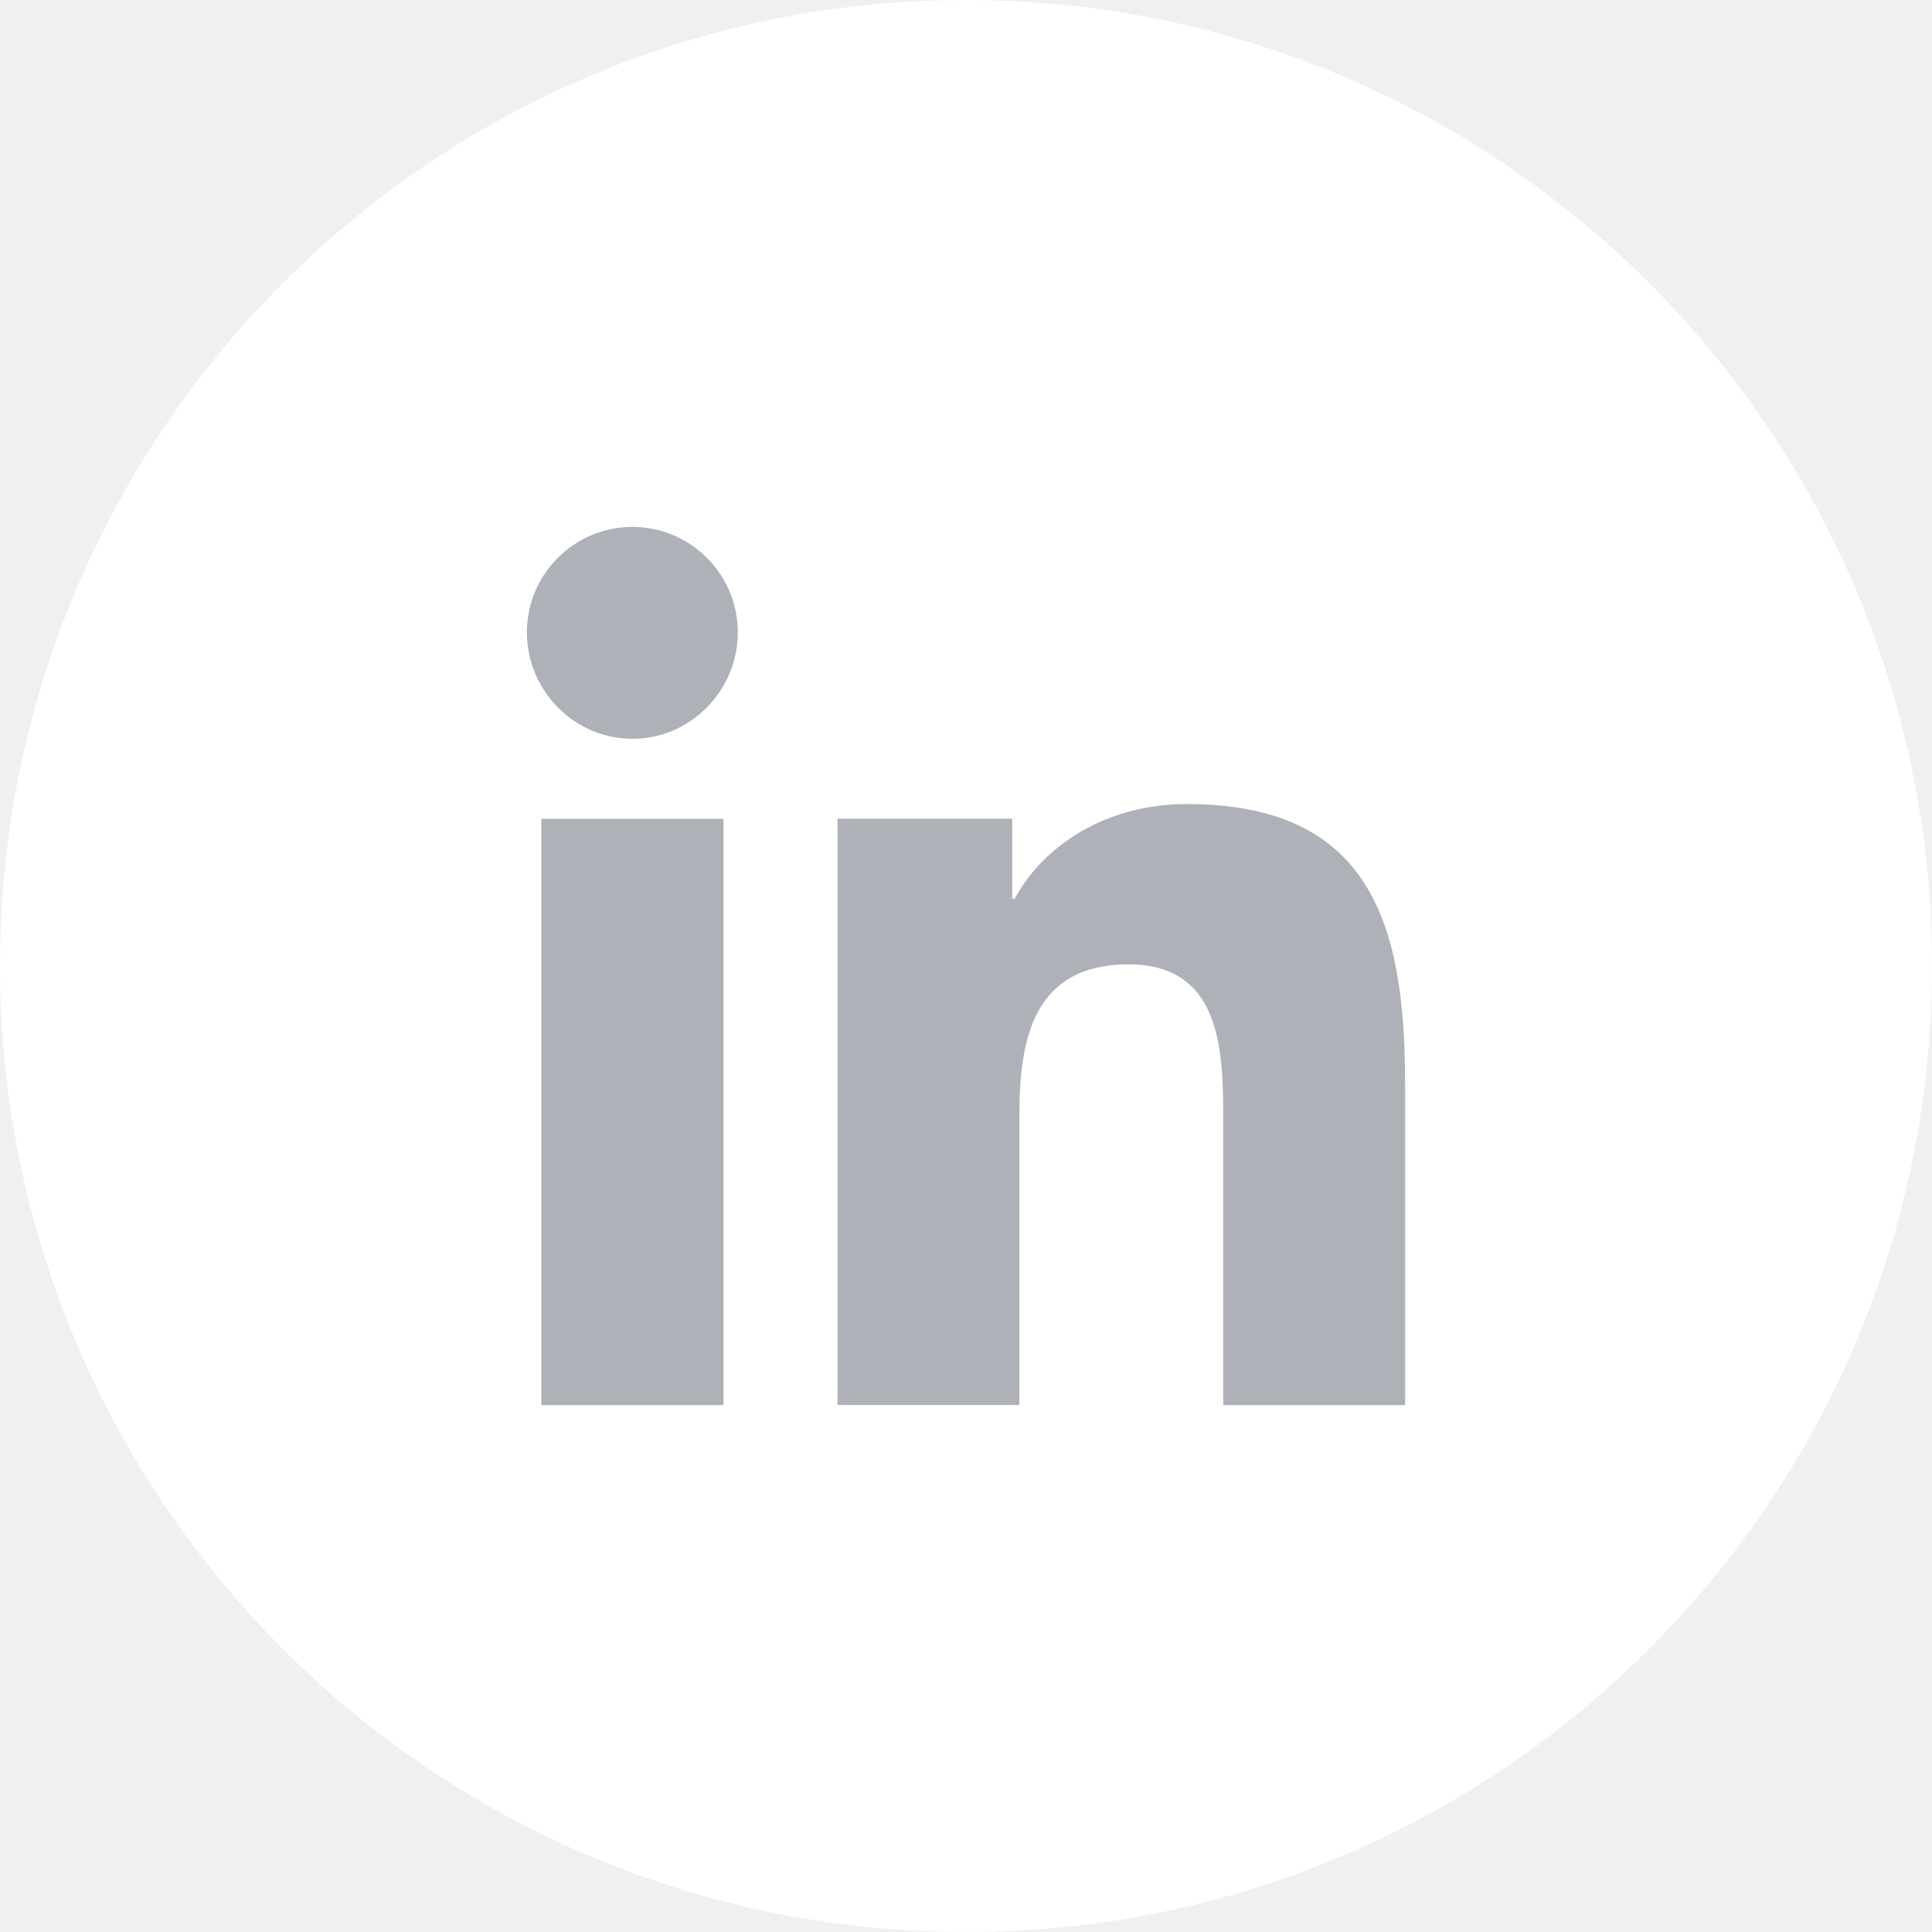
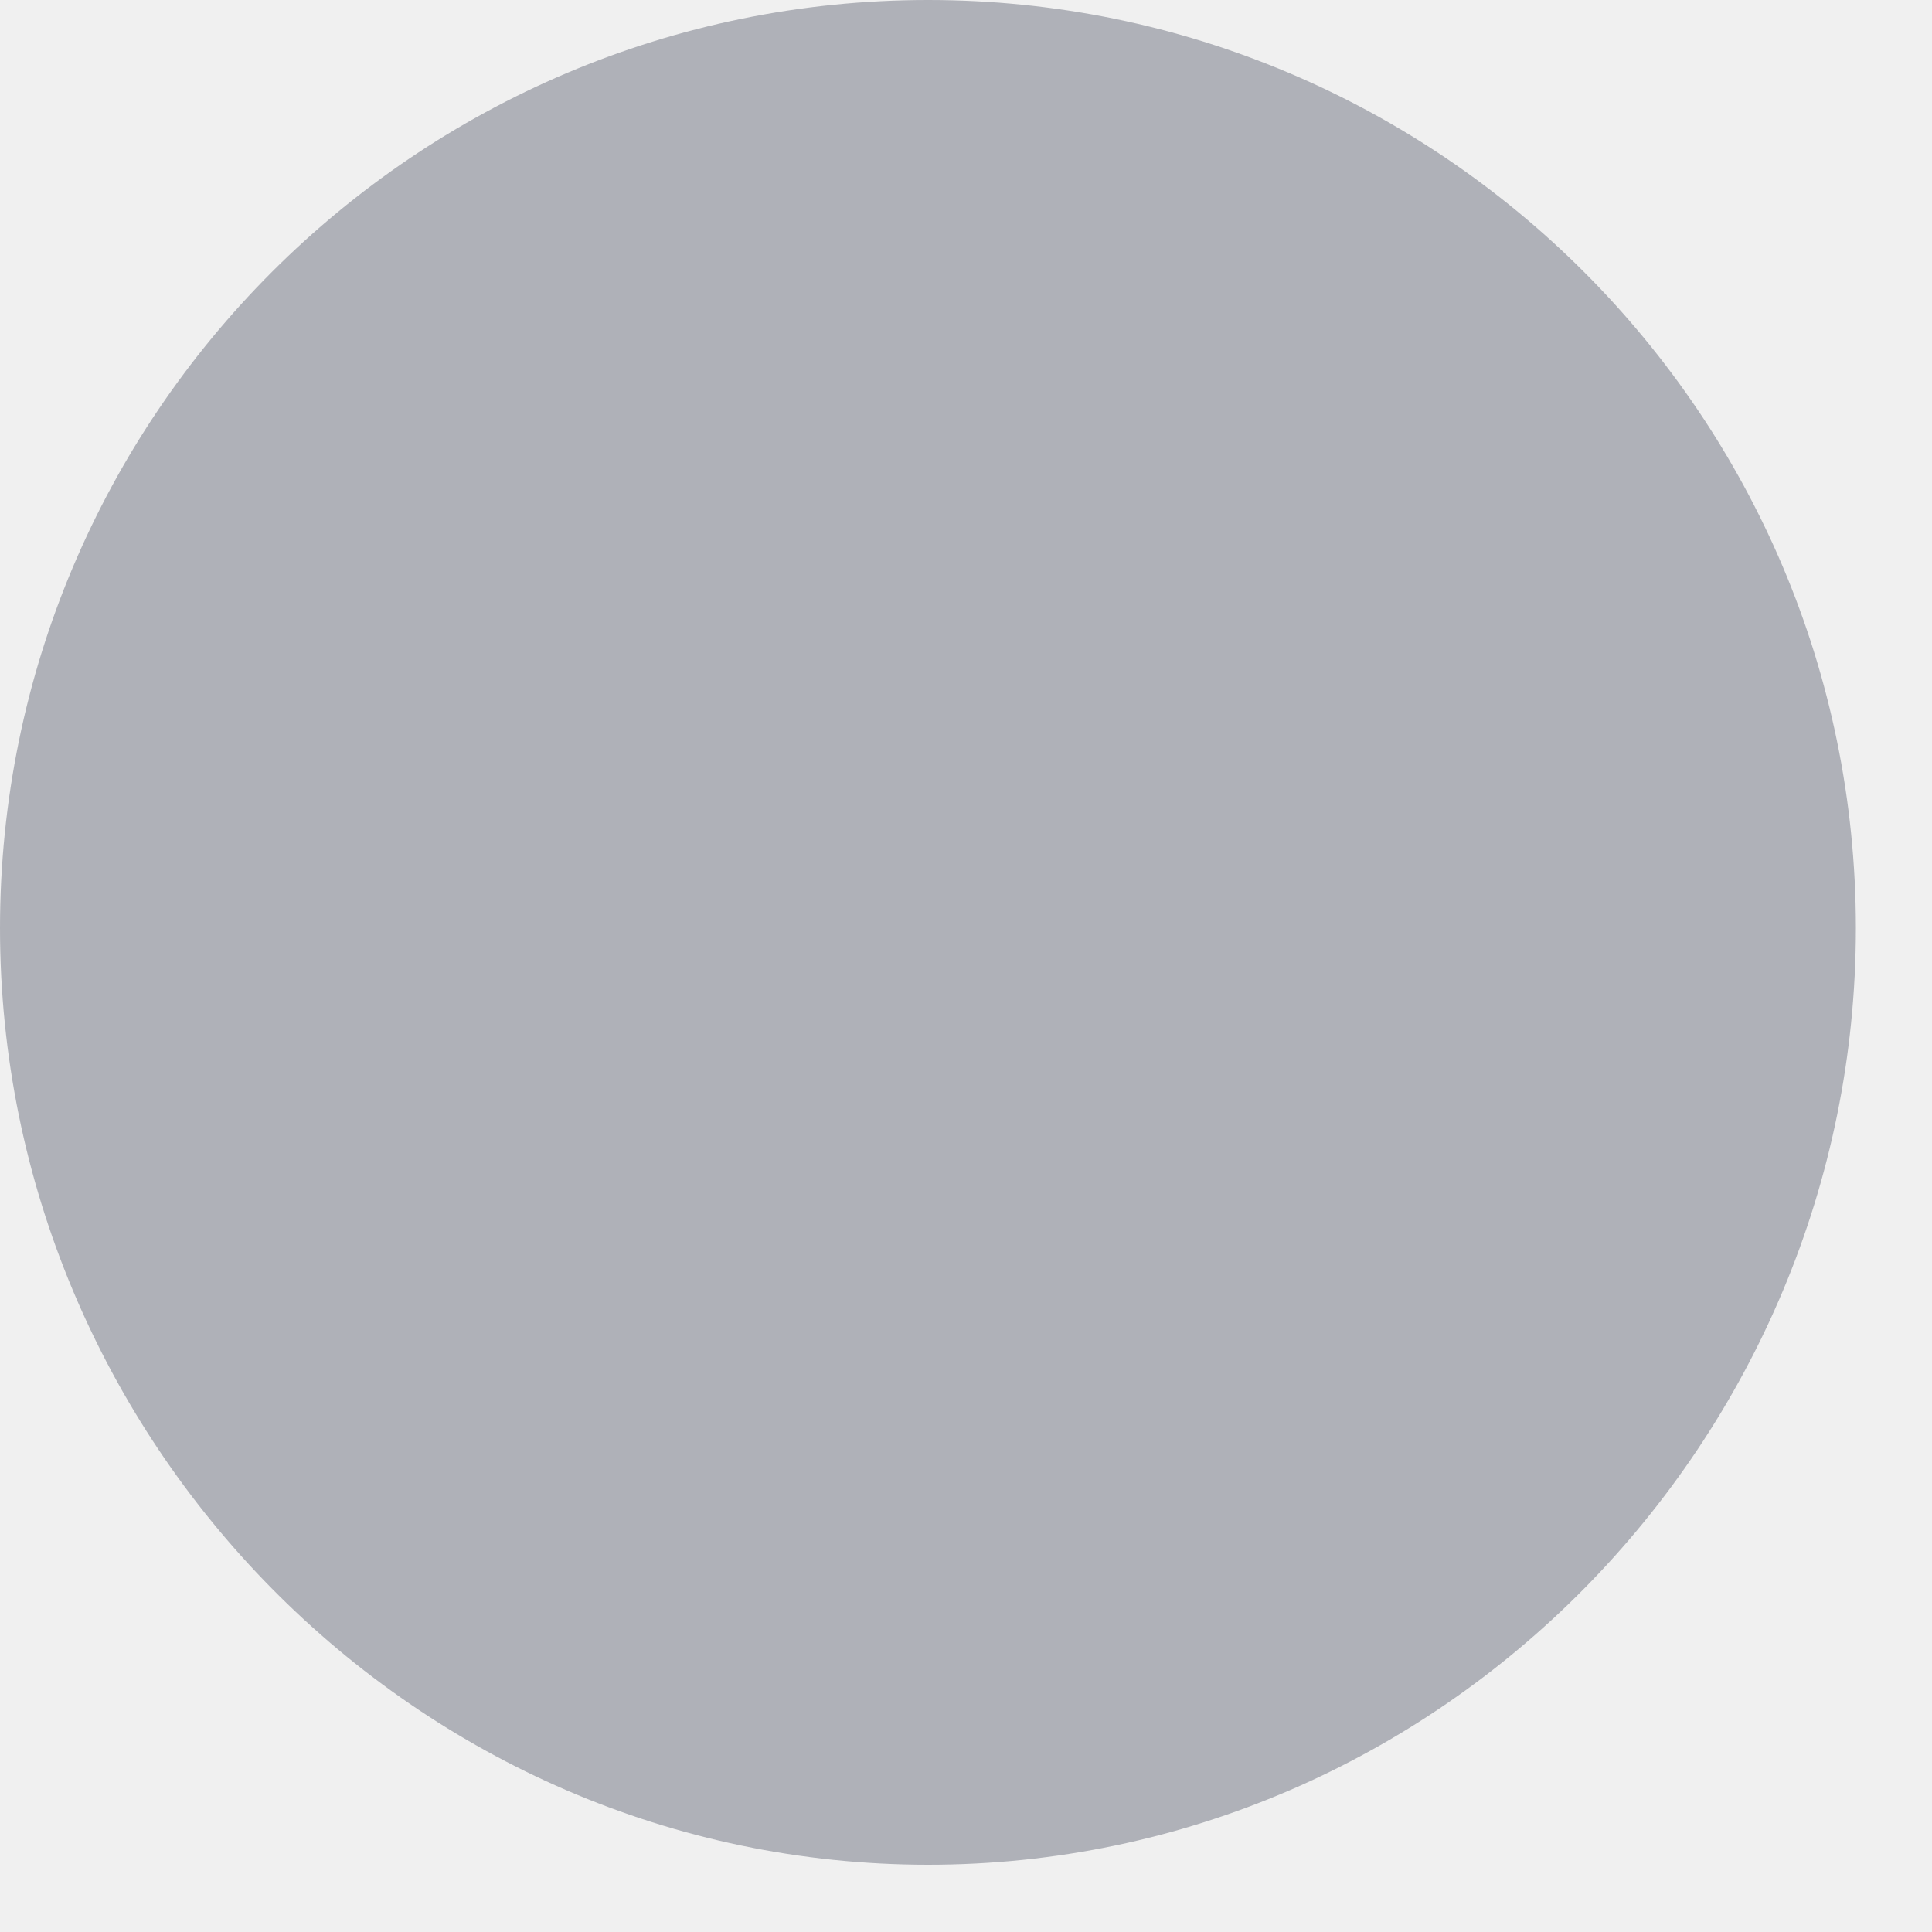
- <svg xmlns="http://www.w3.org/2000/svg" width="44" height="44" viewBox="0 0 44 44" fill="none">
-   <path d="M44 22C44 28.075 41.538 33.575 37.556 37.556C33.575 41.538 28.075 44 22 44C15.925 44 10.425 41.538 6.444 37.556C2.462 33.575 0 28.075 0 22C0 15.925 2.462 10.425 6.444 6.444C10.425 2.462 15.925 0 22 0C28.075 0 33.575 2.462 37.556 6.444C41.538 10.425 44 15.925 44 22Z" fill="white" />
-   <g clip-path="url(#clip0)">
-     <path d="M31.995 32V31.999H32V24.664C32 21.076 31.228 18.312 27.033 18.312C25.016 18.312 23.663 19.418 23.11 20.468H23.052V18.647H19.074V31.999H23.216V25.388C23.216 23.647 23.546 21.963 25.702 21.963C27.826 21.963 27.858 23.95 27.858 25.499V32H31.995Z" fill="#AFB1B8" />
-     <path d="M12.33 18.648H16.477V32H12.33V18.648Z" fill="#AFB1B8" />
-     <path d="M14.402 12C13.076 12 12 13.076 12 14.402C12 15.727 13.076 16.826 14.402 16.826C15.727 16.826 16.803 15.727 16.803 14.402C16.802 13.076 15.727 12 14.402 12V12Z" fill="#AFB1B8" />
-   </g>
-   <defs>
-     <clipPath id="clip0">
-       <rect x="12" y="12" width="20" height="20" fill="white" />
-     </clipPath>
-   </defs>
+ <svg xmlns="http://www.w3.org/2000/svg" width="5" height="5" viewBox="0 0 5 5" fill="none">
+   <path d="M2.402 0C1.076 0 0 1.076 0 2.402C0 3.728 1.076 4.826 2.402 4.826C3.728 4.826 4.803 3.728 4.803 2.402C4.803 1.076 3.727 0 2.402 0V0Z" fill="#AFB1B8" />
</svg>
